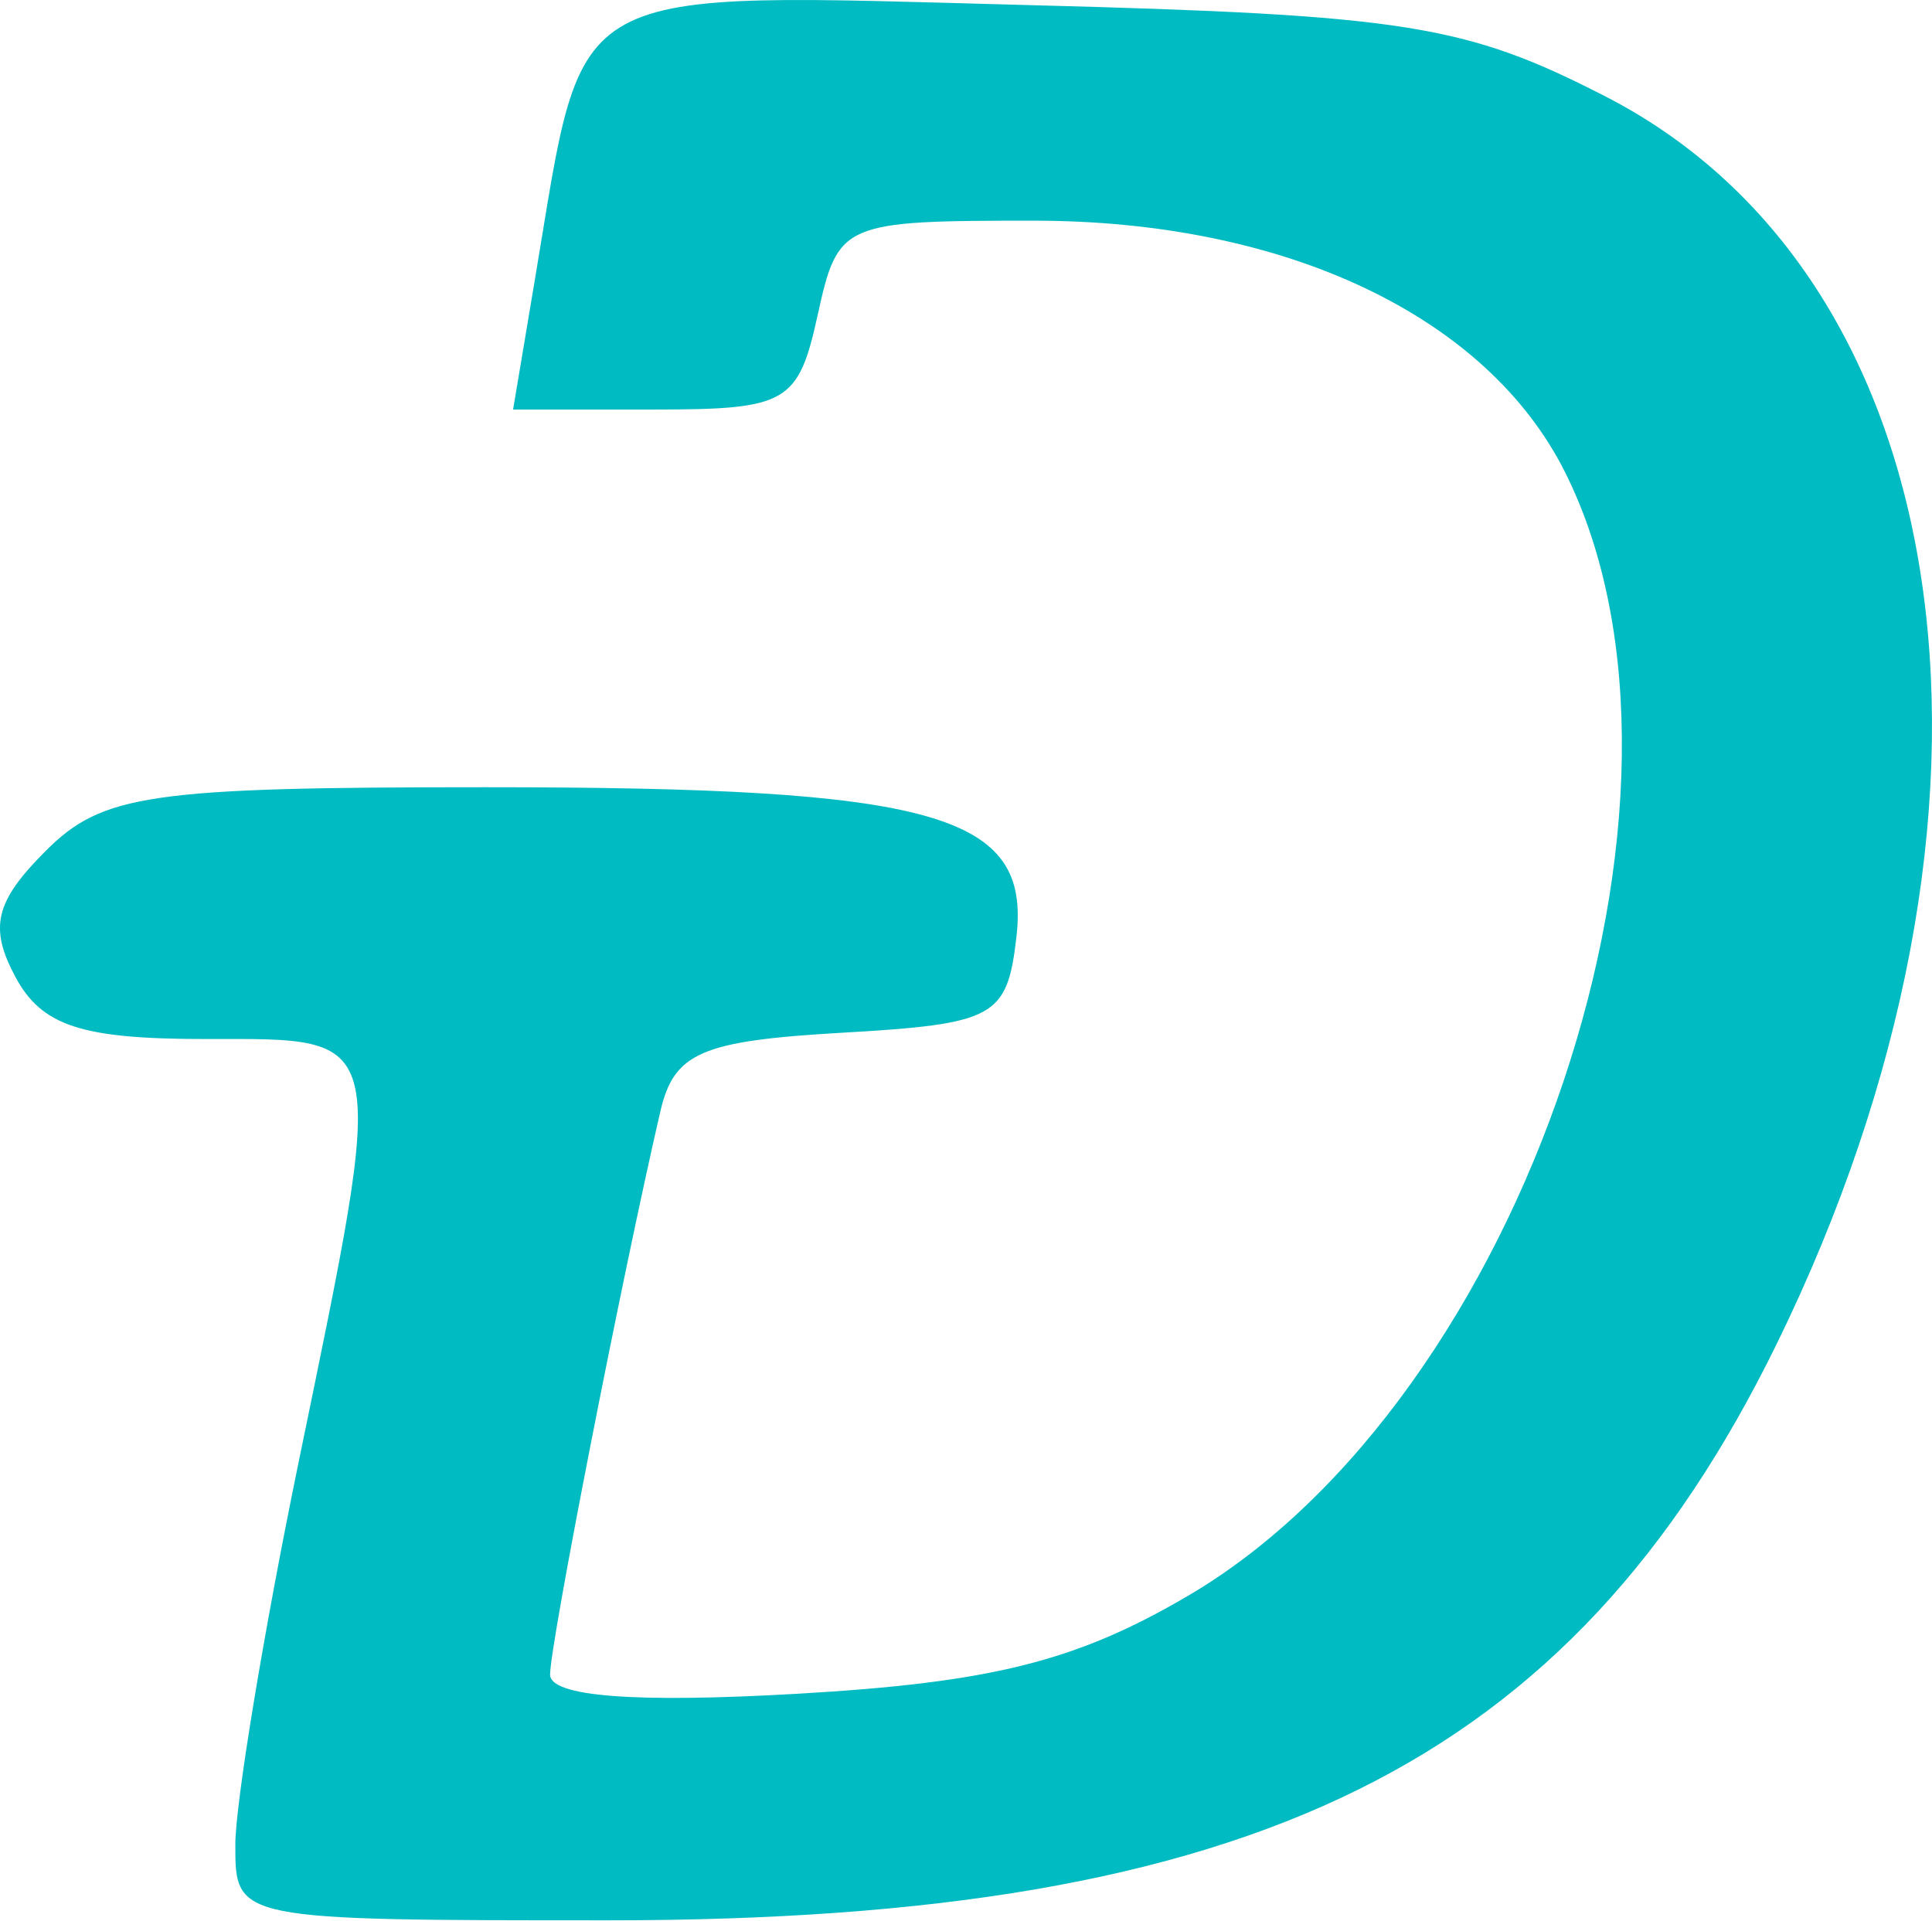
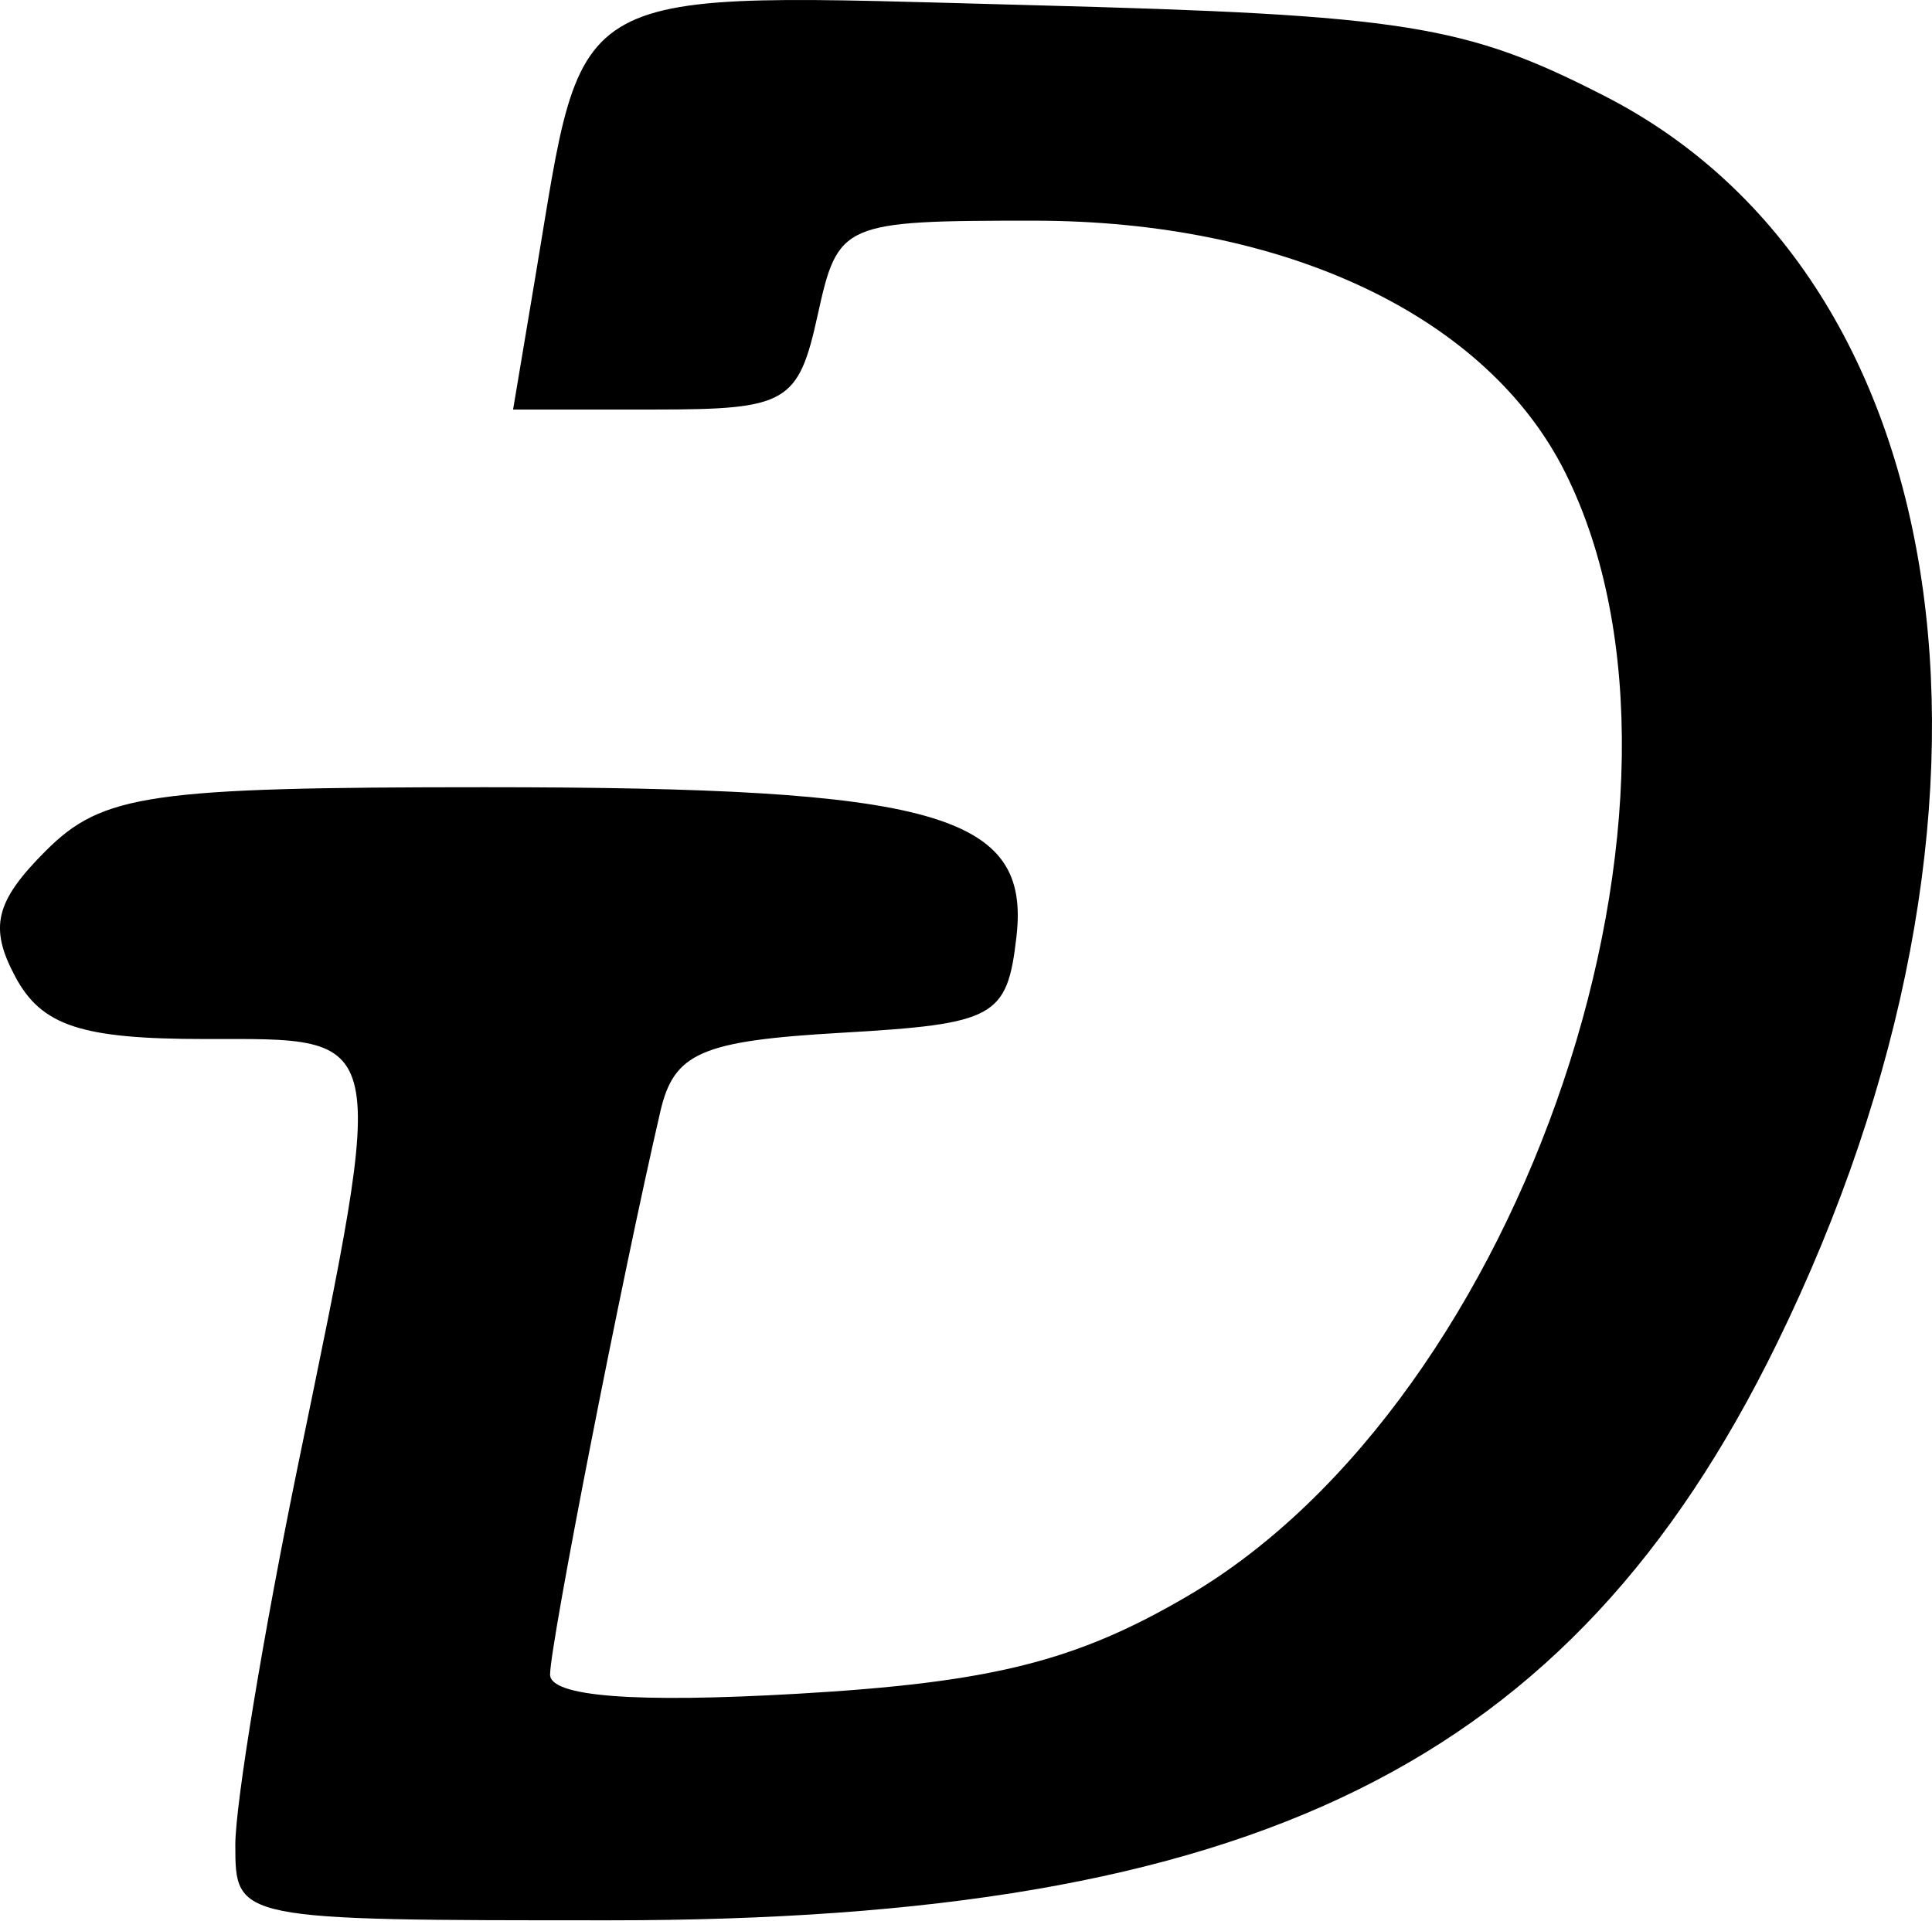
<svg xmlns="http://www.w3.org/2000/svg" viewBox="0 0 76.721 76.264" height="76.264" width="76.721" version="1.1" id="svg2">
  <defs id="defs6" />
-   <path id="path4138" d="m 9.344,73.277 c 0,-1.643 1.125,-8.455 2.5,-15.138 3.572,-17.359 3.678,-16.875 -3.706,-16.875 -4.903,0 -6.484,-0.519 -7.529,-2.471 -1.051,-1.963 -0.802,-2.992 1.206,-5 2.256,-2.256 4.139,-2.529 17.447,-2.529 17.911,0 21.664,1.056 21.102,5.938 -0.369,3.205 -0.838,3.462 -6.95,3.814 -5.569,0.321 -6.651,0.791 -7.191,3.125 -1.535,6.627 -4.379,21.153 -4.379,22.365 0,0.874 3.365,1.134 9.833,0.76 7.707,-0.446 11.057,-1.286 15.49,-3.884 C 60.54,55.546 68.577,31.619 62.155,18.764 59.053,12.555 51.055,8.764 41.054,8.764 c -7.607,0 -7.777,0.074 -8.584,3.75 -0.767,3.49 -1.214,3.75 -6.459,3.75 l -5.636,0 0.891,-5.312 c 1.981,-11.807 0.941,-11.239 19.694,-10.747 14.844,0.389 17.236,0.77 22.797,3.627 14.229,7.311 17.127,28.46 6.791,49.554 -8.173,16.681 -20.725,22.878 -46.335,22.878 -14.844,0 -14.868,-0.005 -14.868,-2.987 z" style="fill:#01bbc2" />
+   <path id="path4138" d="m 9.344,73.277 c 0,-1.643 1.125,-8.455 2.5,-15.138 3.572,-17.359 3.678,-16.875 -3.706,-16.875 -4.903,0 -6.484,-0.519 -7.529,-2.471 -1.051,-1.963 -0.802,-2.992 1.206,-5 2.256,-2.256 4.139,-2.529 17.447,-2.529 17.911,0 21.664,1.056 21.102,5.938 -0.369,3.205 -0.838,3.462 -6.95,3.814 -5.569,0.321 -6.651,0.791 -7.191,3.125 -1.535,6.627 -4.379,21.153 -4.379,22.365 0,0.874 3.365,1.134 9.833,0.76 7.707,-0.446 11.057,-1.286 15.49,-3.884 C 60.54,55.546 68.577,31.619 62.155,18.764 59.053,12.555 51.055,8.764 41.054,8.764 c -7.607,0 -7.777,0.074 -8.584,3.75 -0.767,3.49 -1.214,3.75 -6.459,3.75 l -5.636,0 0.891,-5.312 c 1.981,-11.807 0.941,-11.239 19.694,-10.747 14.844,0.389 17.236,0.77 22.797,3.627 14.229,7.311 17.127,28.46 6.791,49.554 -8.173,16.681 -20.725,22.878 -46.335,22.878 -14.844,0 -14.868,-0.005 -14.868,-2.987 z" style="fill:#000" />
</svg>
